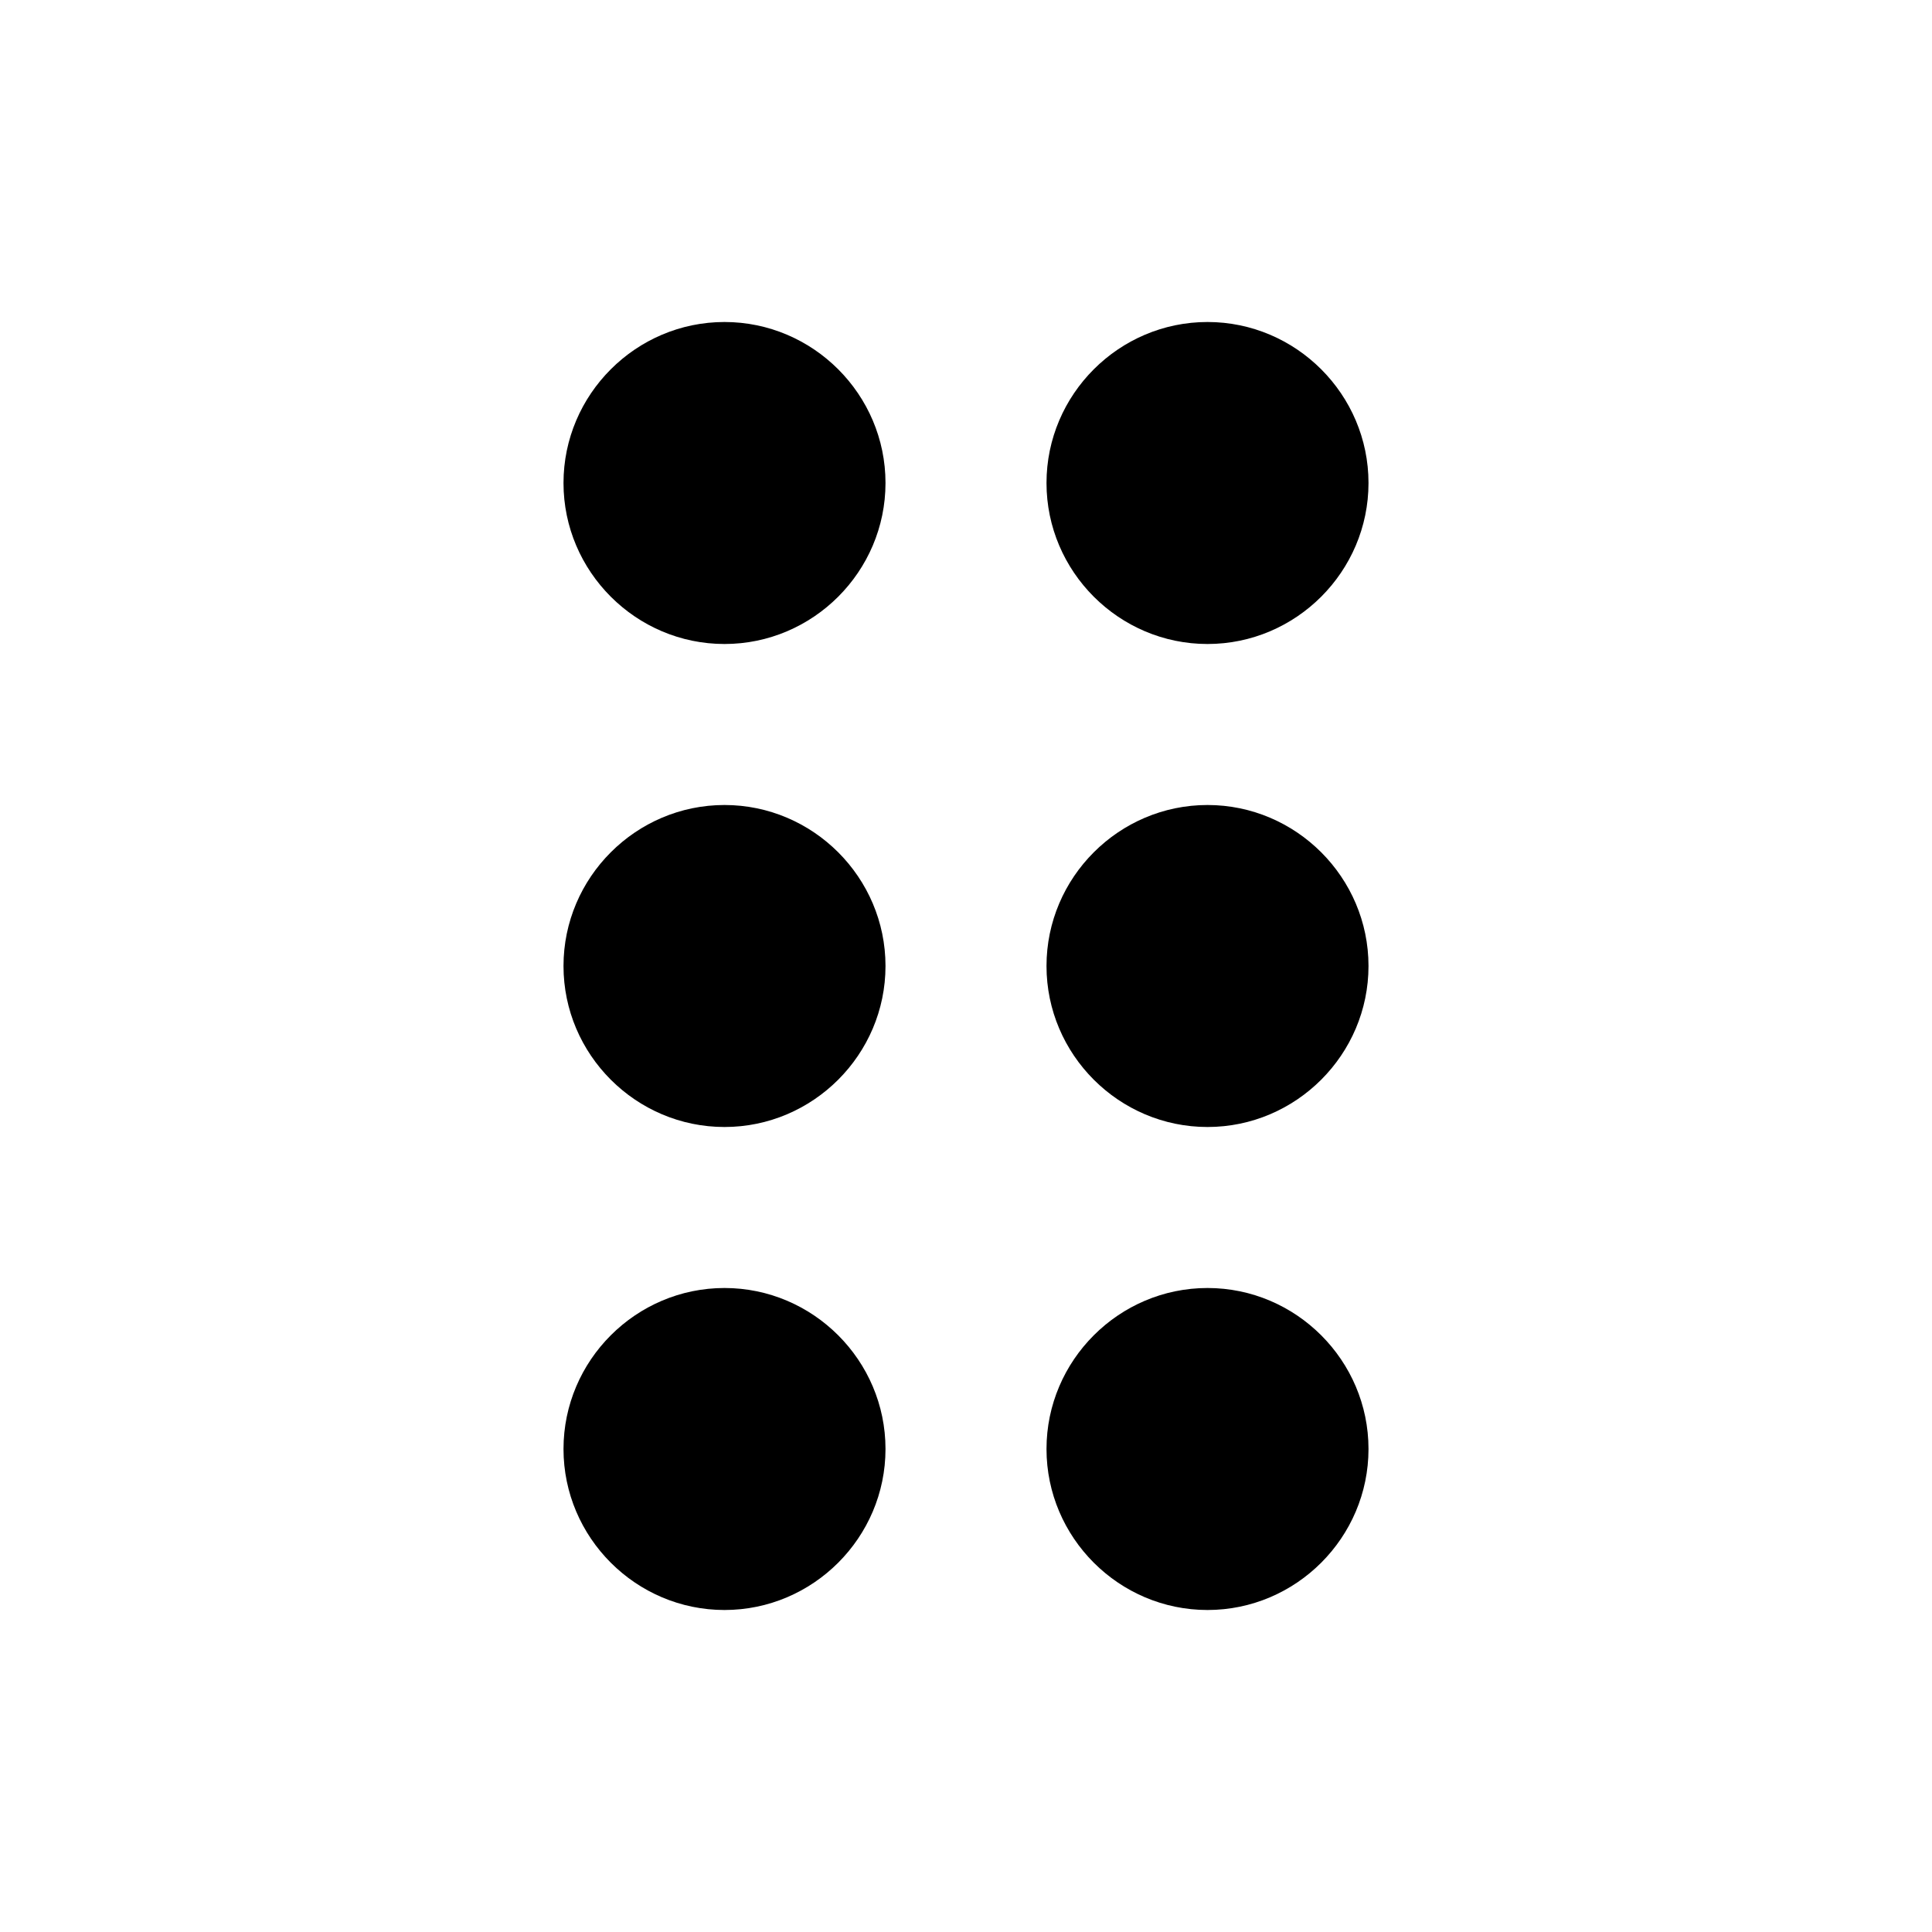
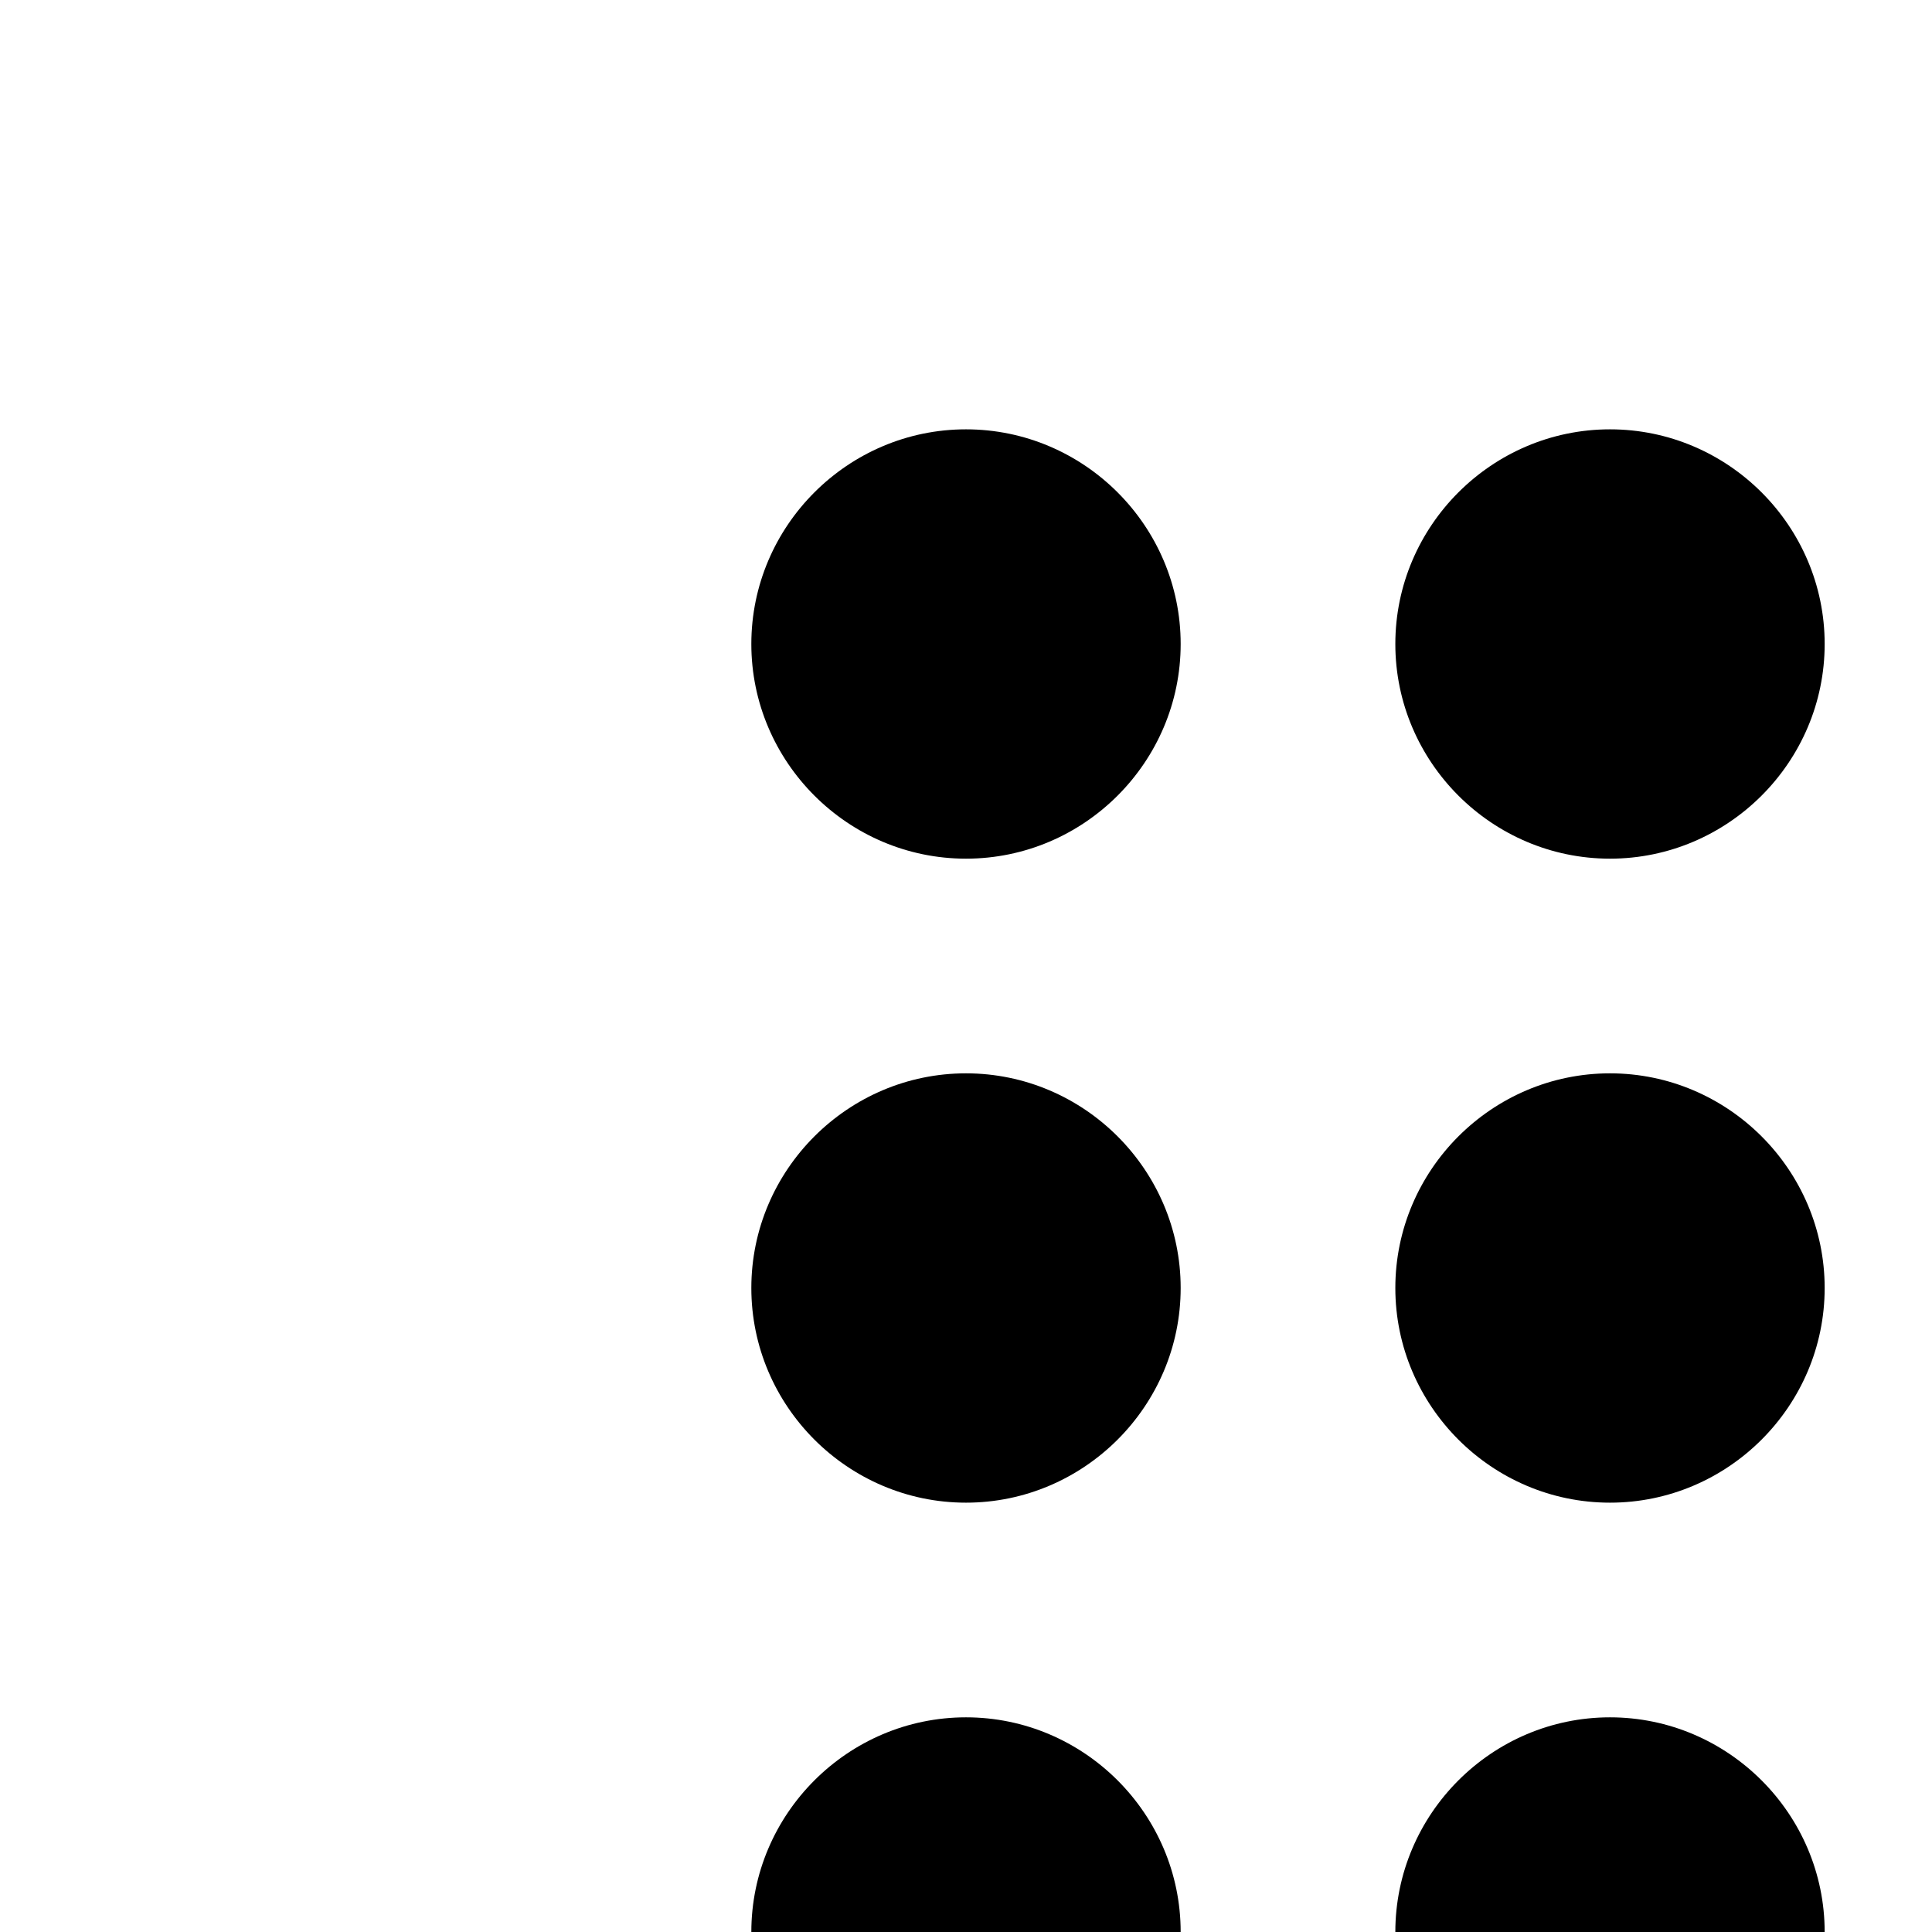
- <svg xmlns="http://www.w3.org/2000/svg" width="24" height="24" viewBox="0 0 24 24">
+ <svg xmlns="http://www.w3.org/2000/svg" width="18" height="18" viewBox="0 0 18 18">
  <path fill="none" d="M0 0h24v24H0V0z" />
  <path d="M11 18c0 1.1-.9 2-2 2s-2-.9-2-2 .9-2 2-2 2 .9 2 2zm-2-8c-1.1 0-2 .9-2 2s.9 2 2 2 2-.9 2-2-.9-2-2-2zm0-6c-1.1 0-2 .9-2 2s.9 2 2 2 2-.9 2-2-.9-2-2-2zm6 4c1.1 0 2-.9 2-2s-.9-2-2-2-2 .9-2 2 .9 2 2 2zm0 2c-1.1 0-2 .9-2 2s.9 2 2 2 2-.9 2-2-.9-2-2-2zm0 6c-1.1 0-2 .9-2 2s.9 2 2 2 2-.9 2-2-.9-2-2-2z" />
</svg>
